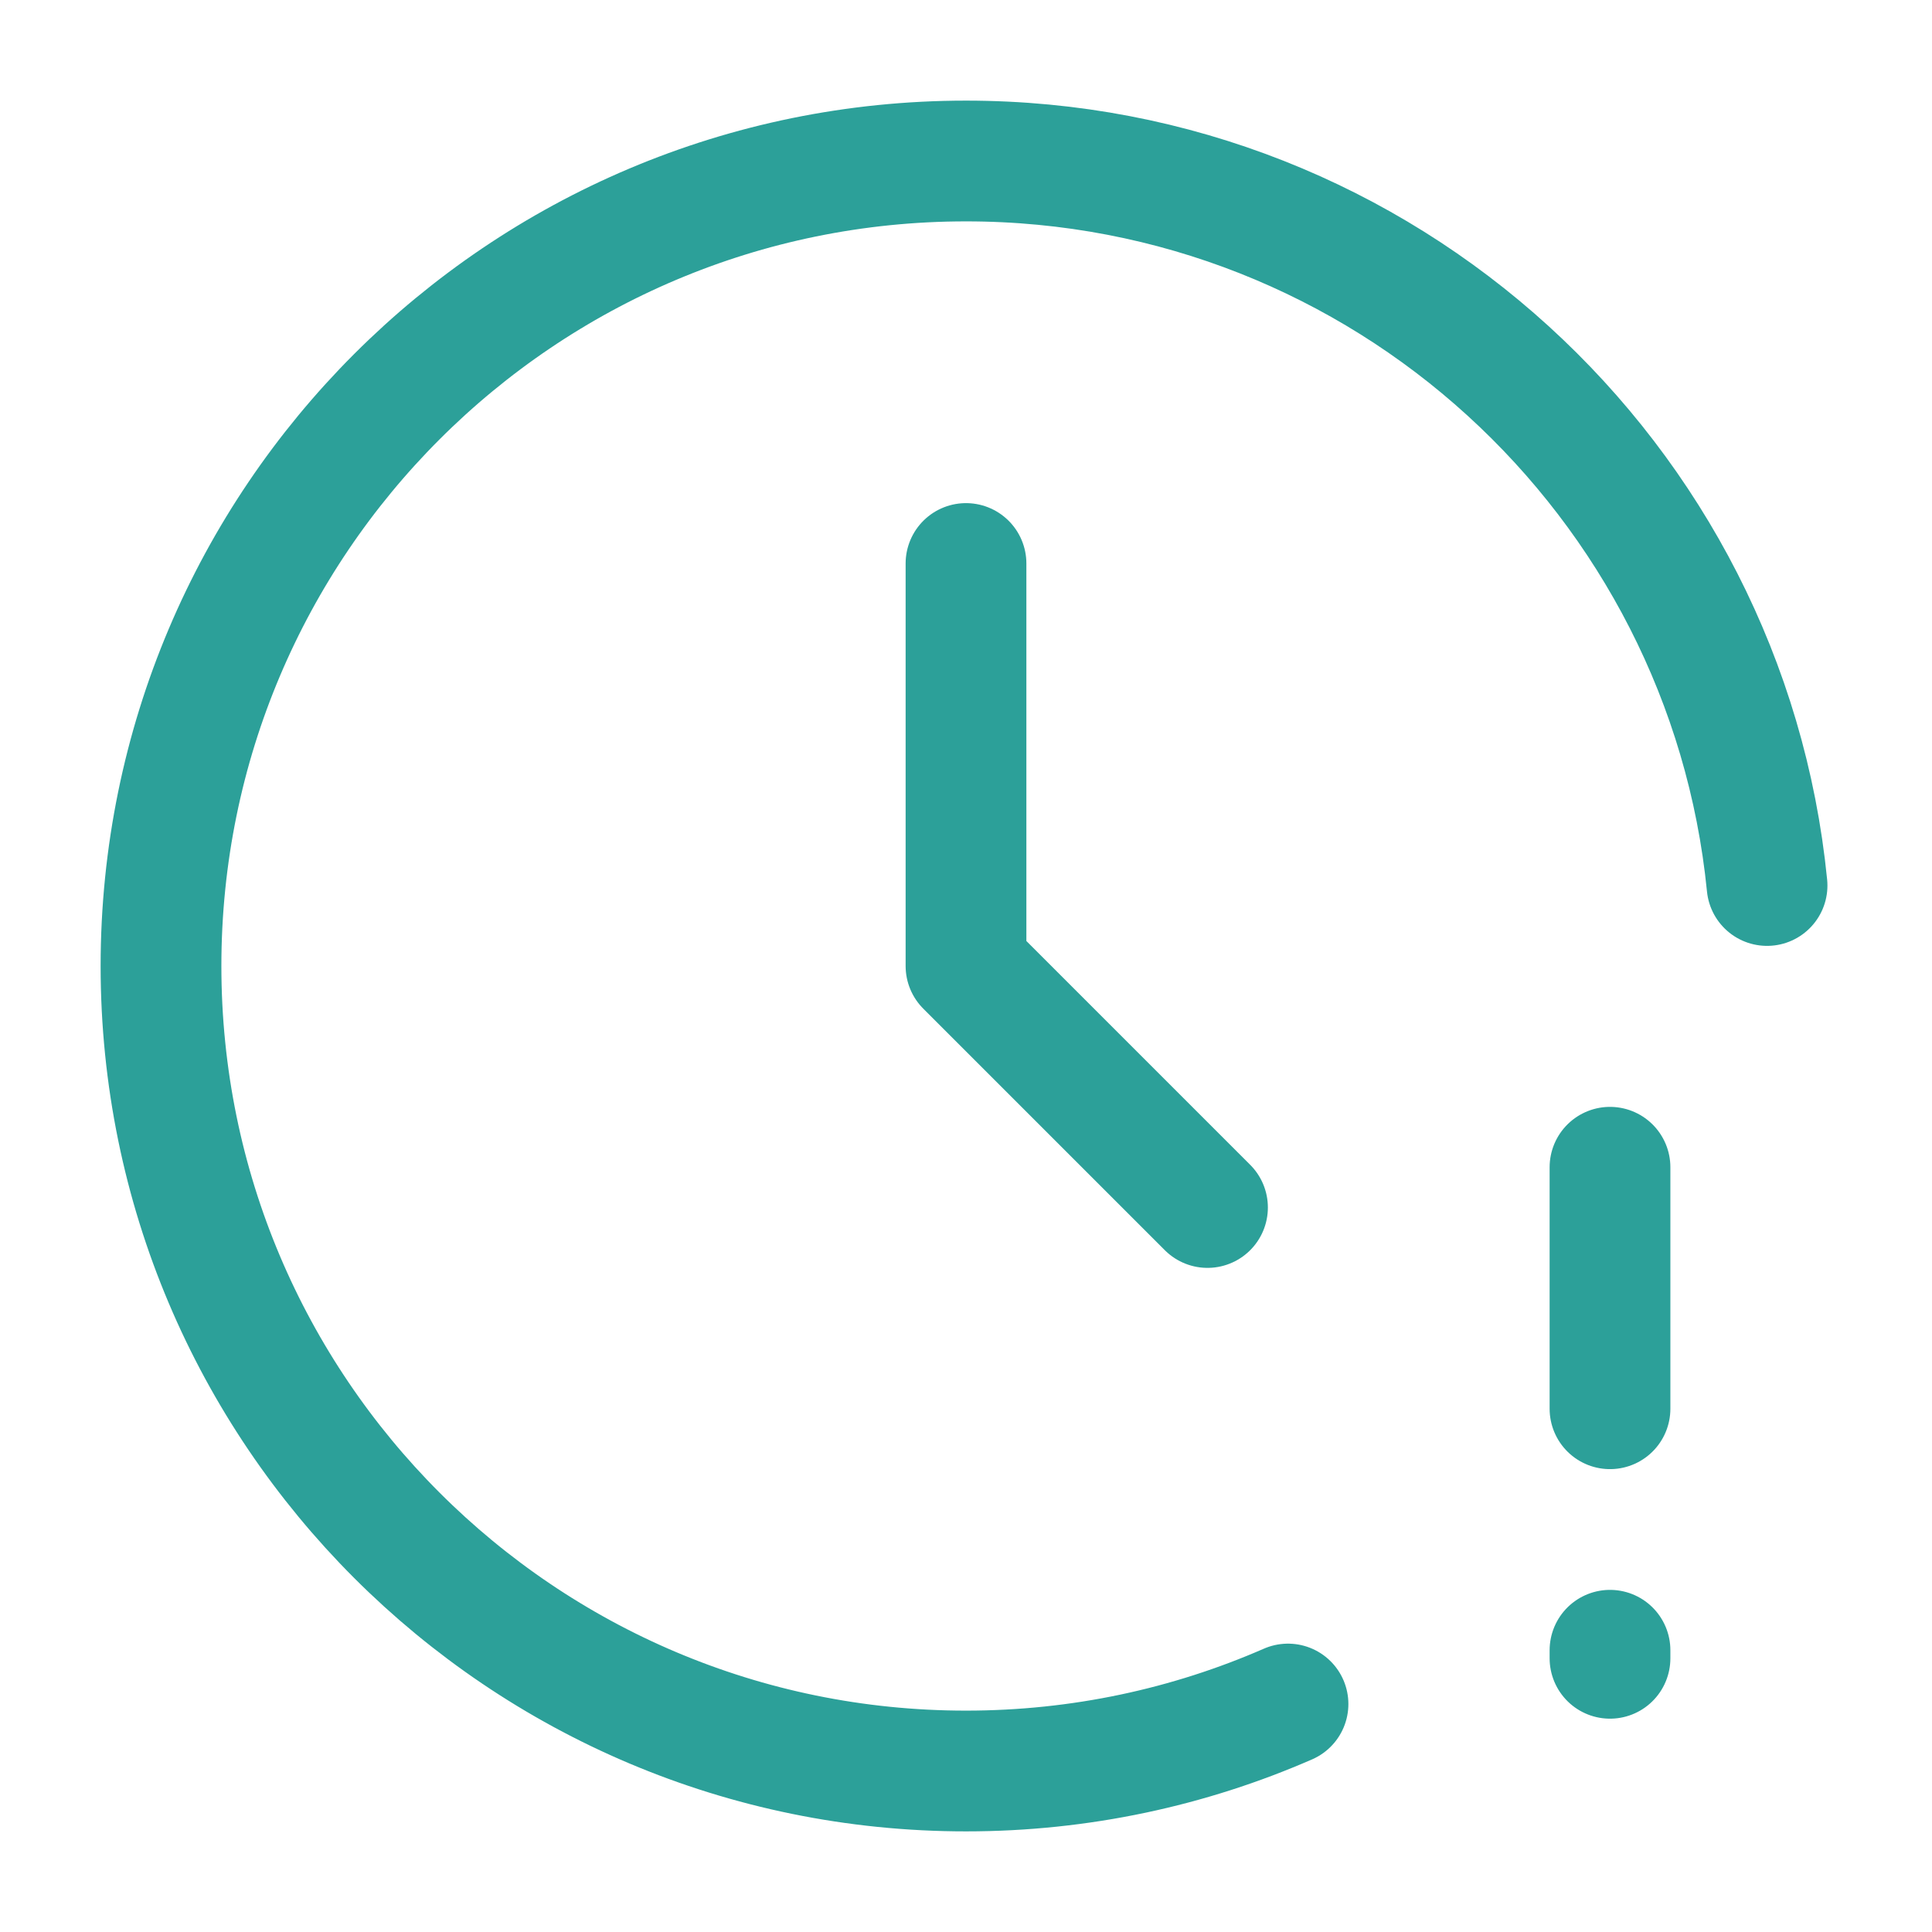
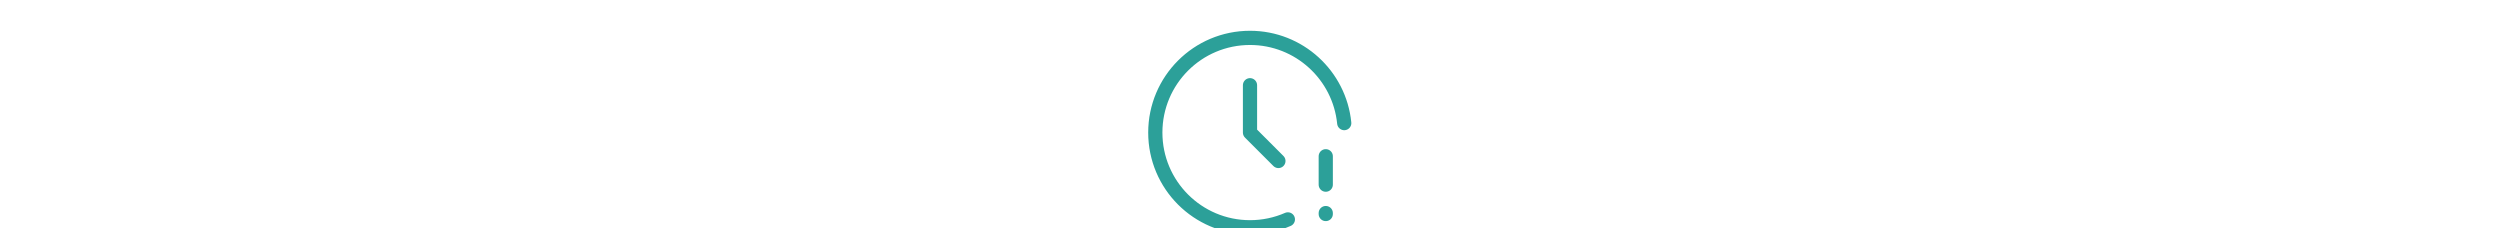
- <svg xmlns="http://www.w3.org/2000/svg" width="24" height="24" viewBox="0 0 24 24" fill="none">
+ <svg xmlns="http://www.w3.org/2000/svg" width="22" height="2" viewBox="0 -2 24 24" fill="none">
  <path d="M21.951 11C21.449 5.947 17.185 2 12 2C6.477 2 2 6.477 2 12C2 17.523 6.477 22 12 22C13.422 22 14.775 21.703 16 21.168M20 20.5V20.6M20 14.5V17.5M12 7V12L15 15" stroke="#2ca099" stroke-width="1.5" stroke-linecap="round" stroke-linejoin="round" />
</svg>
